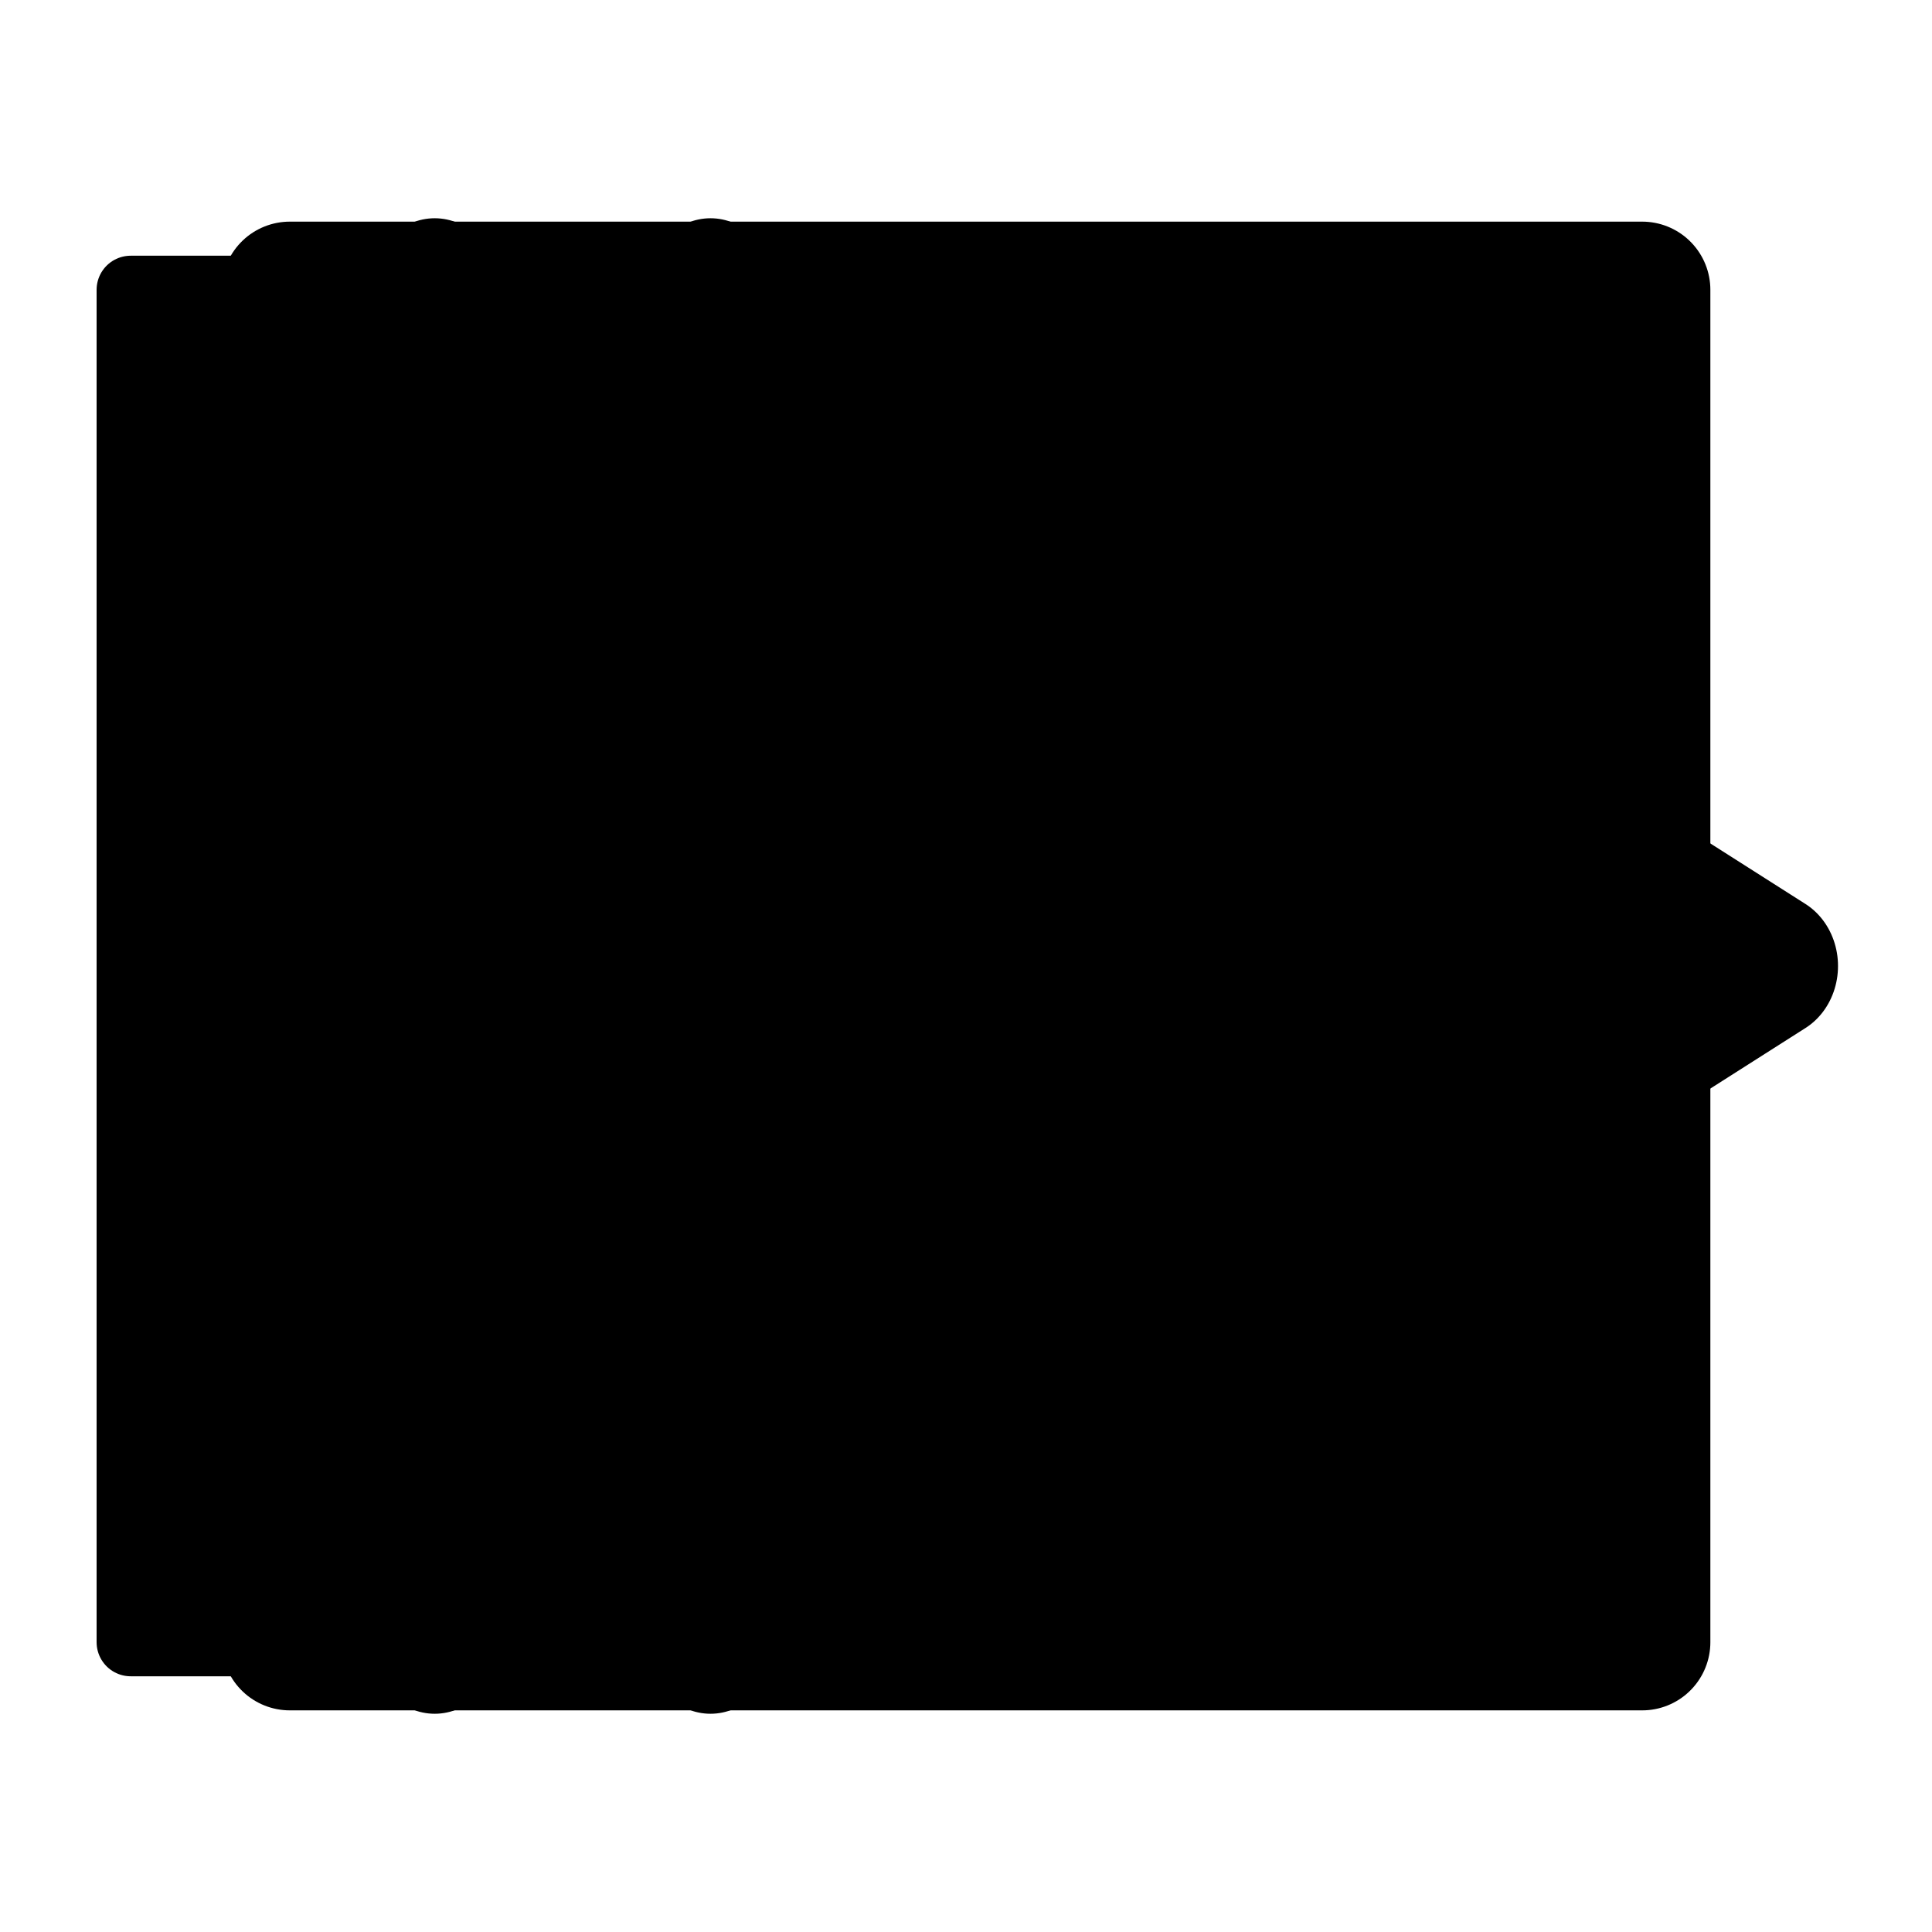
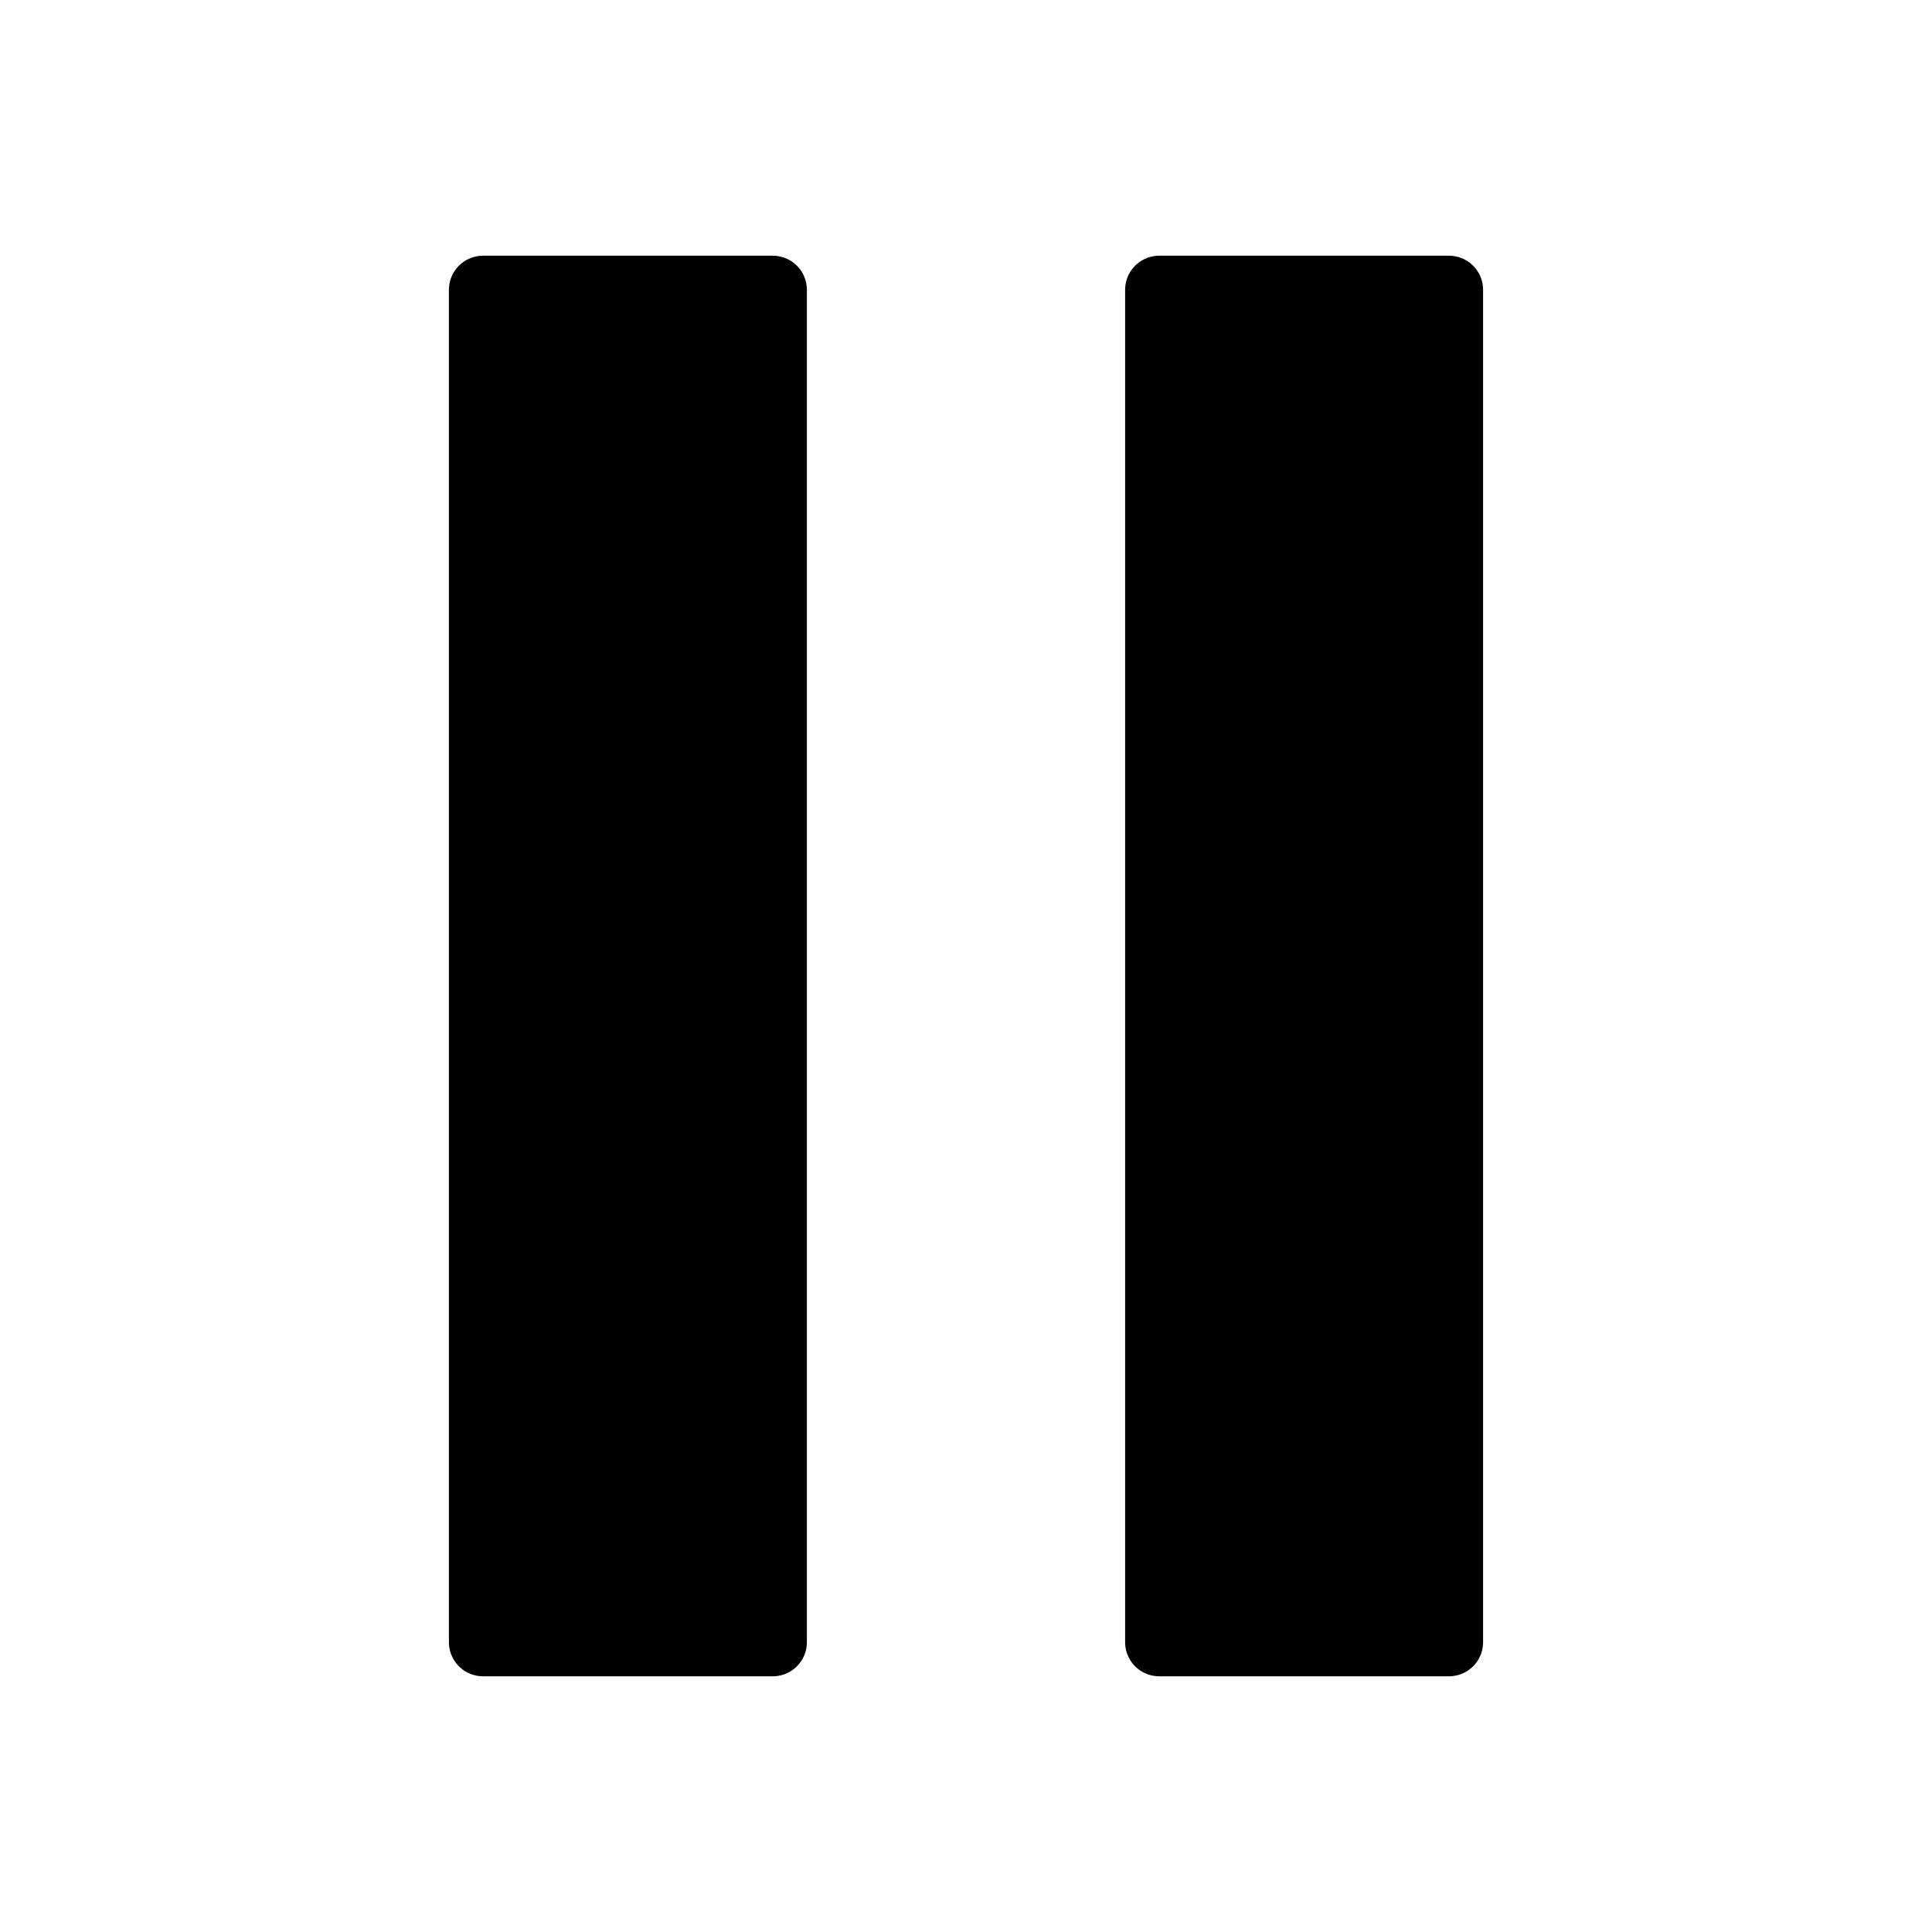
<svg xmlns="http://www.w3.org/2000/svg" version="1.1" id="svg2" viewBox="0 0 100 100" height="100mm" width="100mm">
  <defs id="defs4" />
-   <g transform="translate(0,-197)" id="layer1" style="display:inline">
+   <g transform="translate(0,-197)" id="layer1" style="display:none">
    <rect style="fill:#000000;fill-rule:evenodd;stroke:#000000;stroke-width:7.056;stroke-linecap:butt;stroke-linejoin:round;stroke-miterlimit:4;stroke-dasharray:none;stroke-opacity:1" id="rect3346" width="70" height="70" x="15" y="212" ry="0" />
  </g>
-   <g id="layer2" style="display:inline">
+   <g id="layer2" style="display:none">
    <path style="fill:#000000;stroke:#000000;stroke-width:8.248;stroke-linejoin:round;stroke-miterlimit:4;stroke-dasharray:none;stroke-opacity:1" id="path4207" d="m 77.249,50 -67.5,38.971 0,-77.942 z" transform="matrix(0.8148148,0,0,0.8981004,28.83128,5.09498)" />
    <rect style="fill:#000000;stroke:#000000;stroke-width:3.528;stroke-linejoin:round;stroke-miterlimit:4;stroke-dasharray:none;stroke-opacity:1" id="rect4209" width="15" height="70" x="6.764" y="15" />
  </g>
-   <g id="layer3" style="display:inline">
+   <g id="layer3" style="display:none">
    <path style="display:inline;fill:#000000;stroke:#000000;stroke-width:8.248;stroke-linejoin:round;stroke-miterlimit:4;stroke-dasharray:none;stroke-opacity:1" id="path4207-0" d="m 77.249,50 -67.5,38.971 0,-77.942 z" transform="matrix(0.8148148,0,0,0.8981004,14.55669,5.09498)" />
  </g>
+   <g id="layer4">
+     <g id="g4171" transform="translate(2.5,1.470248e-6)">
+       <rect y="15" x="57.5" height="70" width="15" id="rect4209-1" style="display:inline;fill:#000000;stroke:#000000;stroke-width:3.528;stroke-linejoin:round;stroke-miterlimit:4;stroke-dasharray:none;stroke-opacity:1" />
+       <rect y="15" x="22.5" height="70" width="15" id="rect4209-17" style="display:inline;fill:#000000;stroke:#000000;stroke-width:3.528;stroke-linejoin:round;stroke-miterlimit:4;stroke-dasharray:none;stroke-opacity:1" />
+     </g>
+   </g>
</svg>
